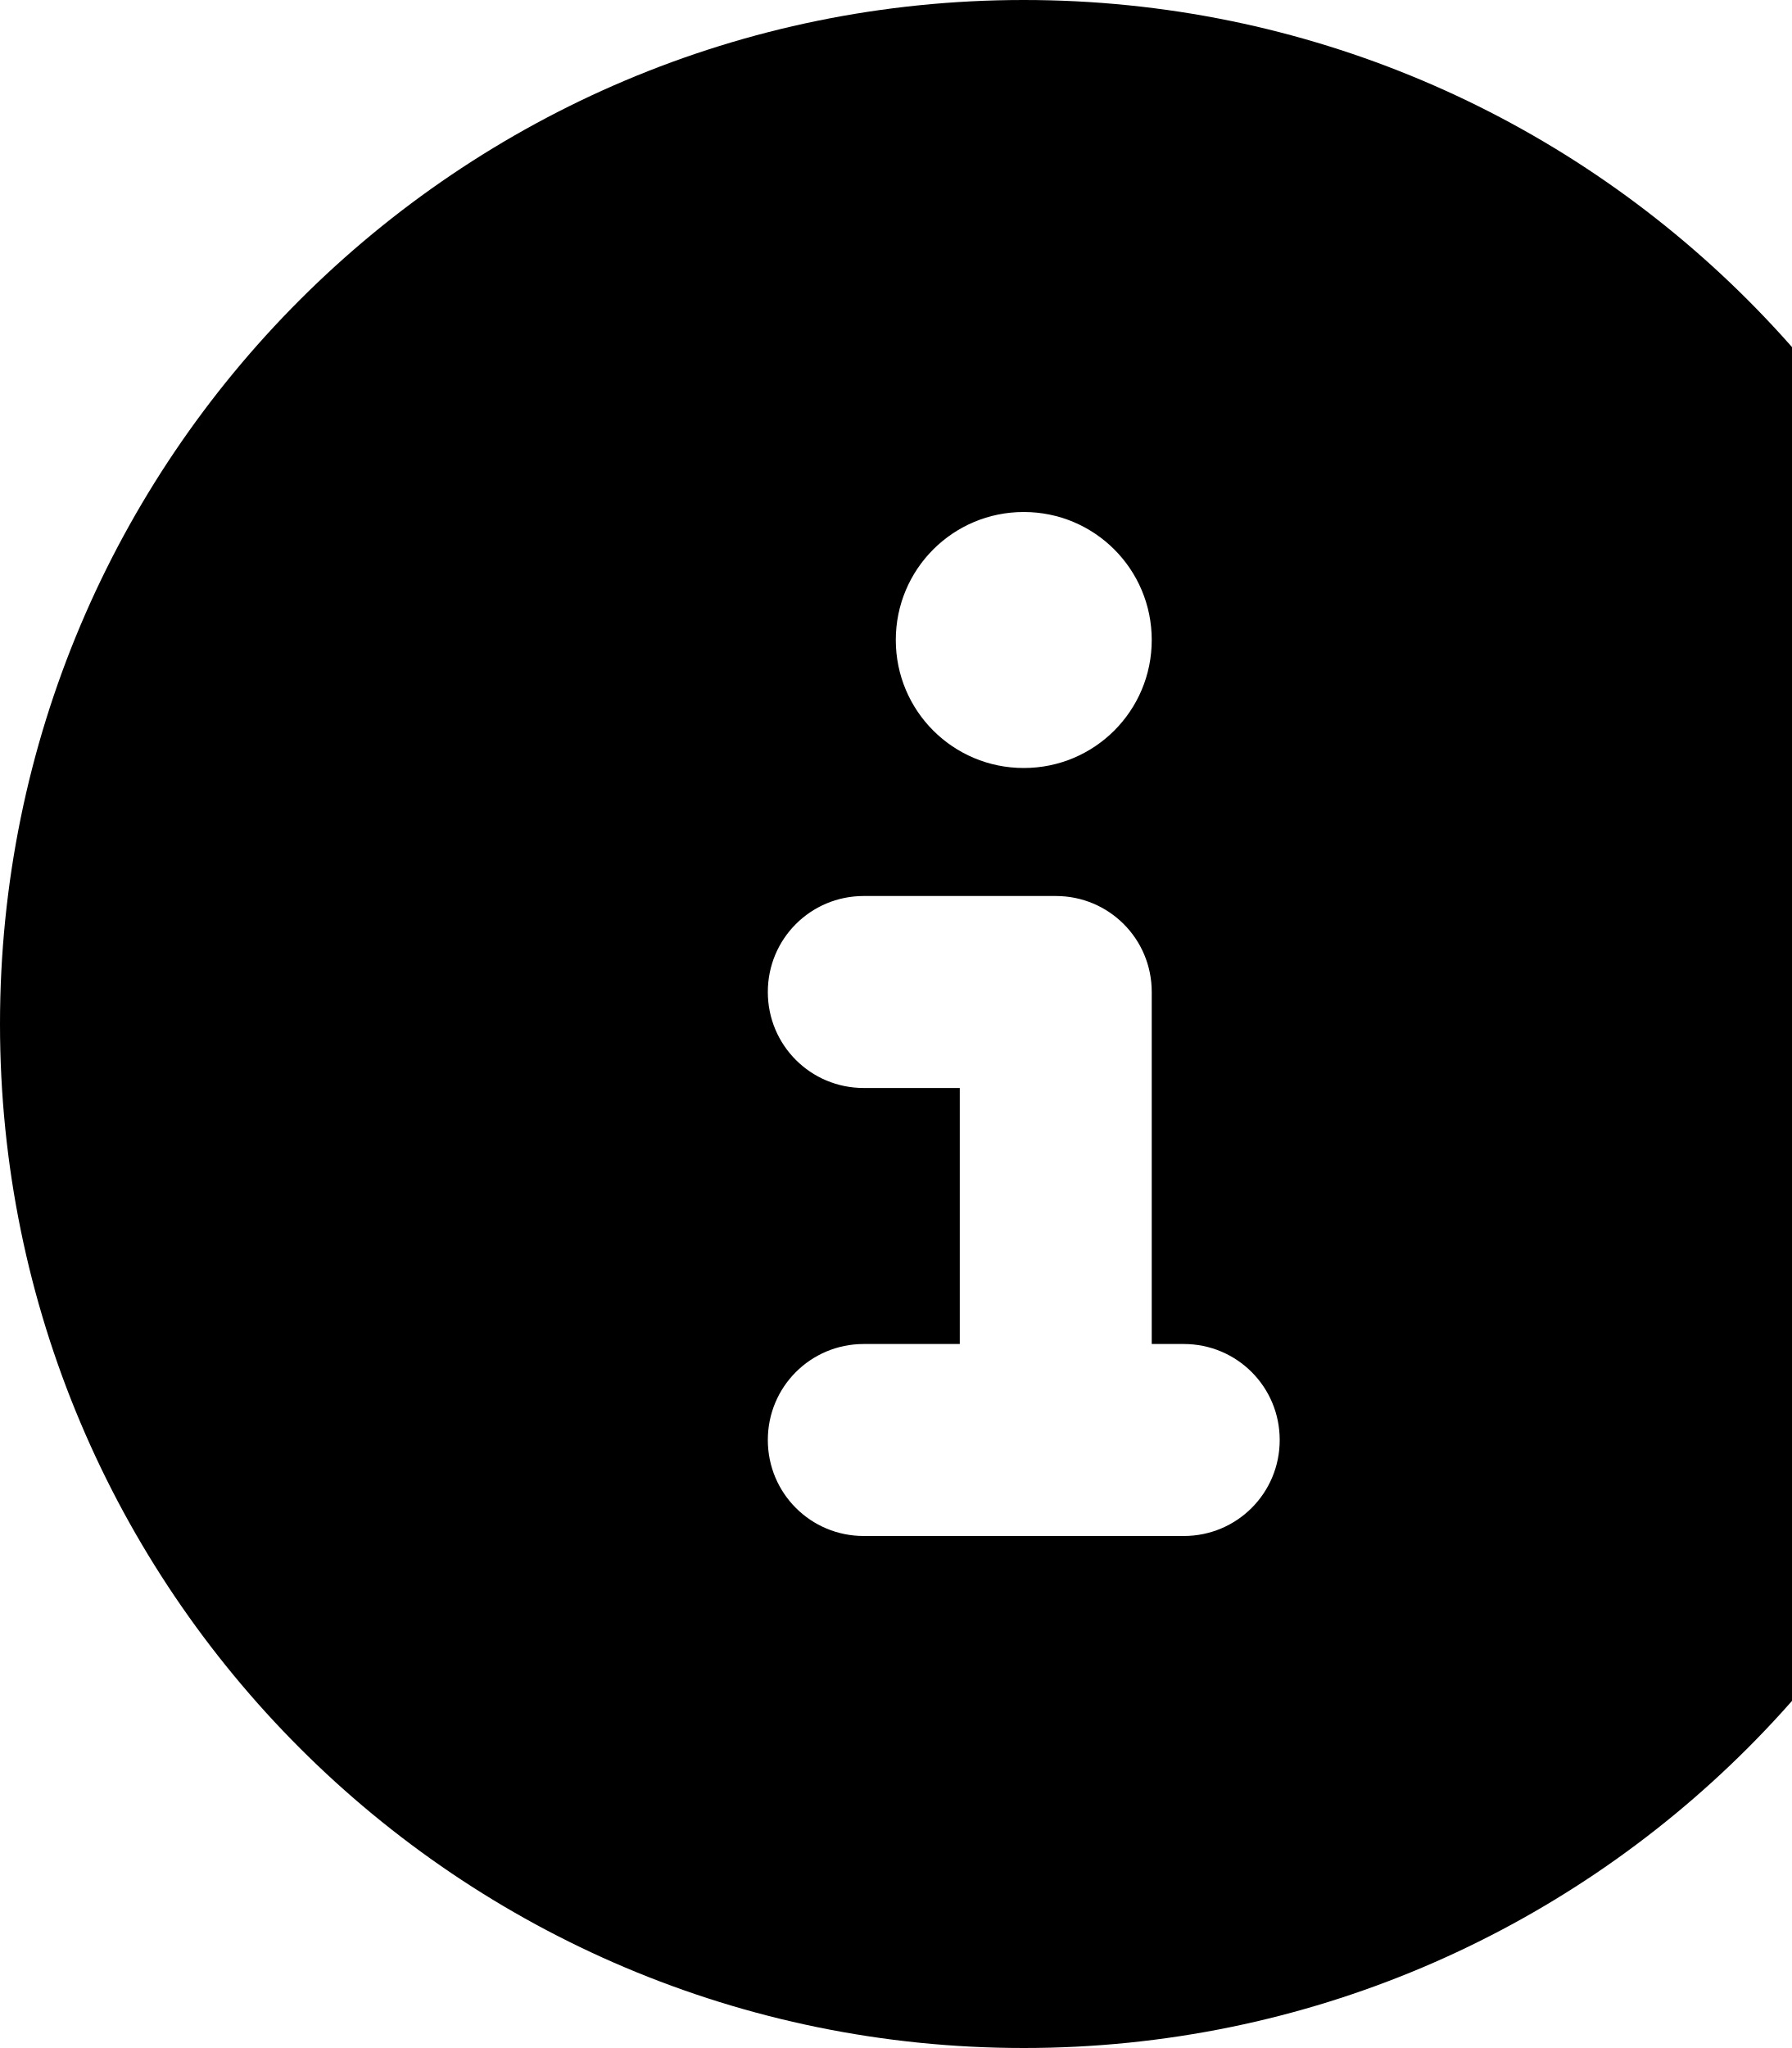
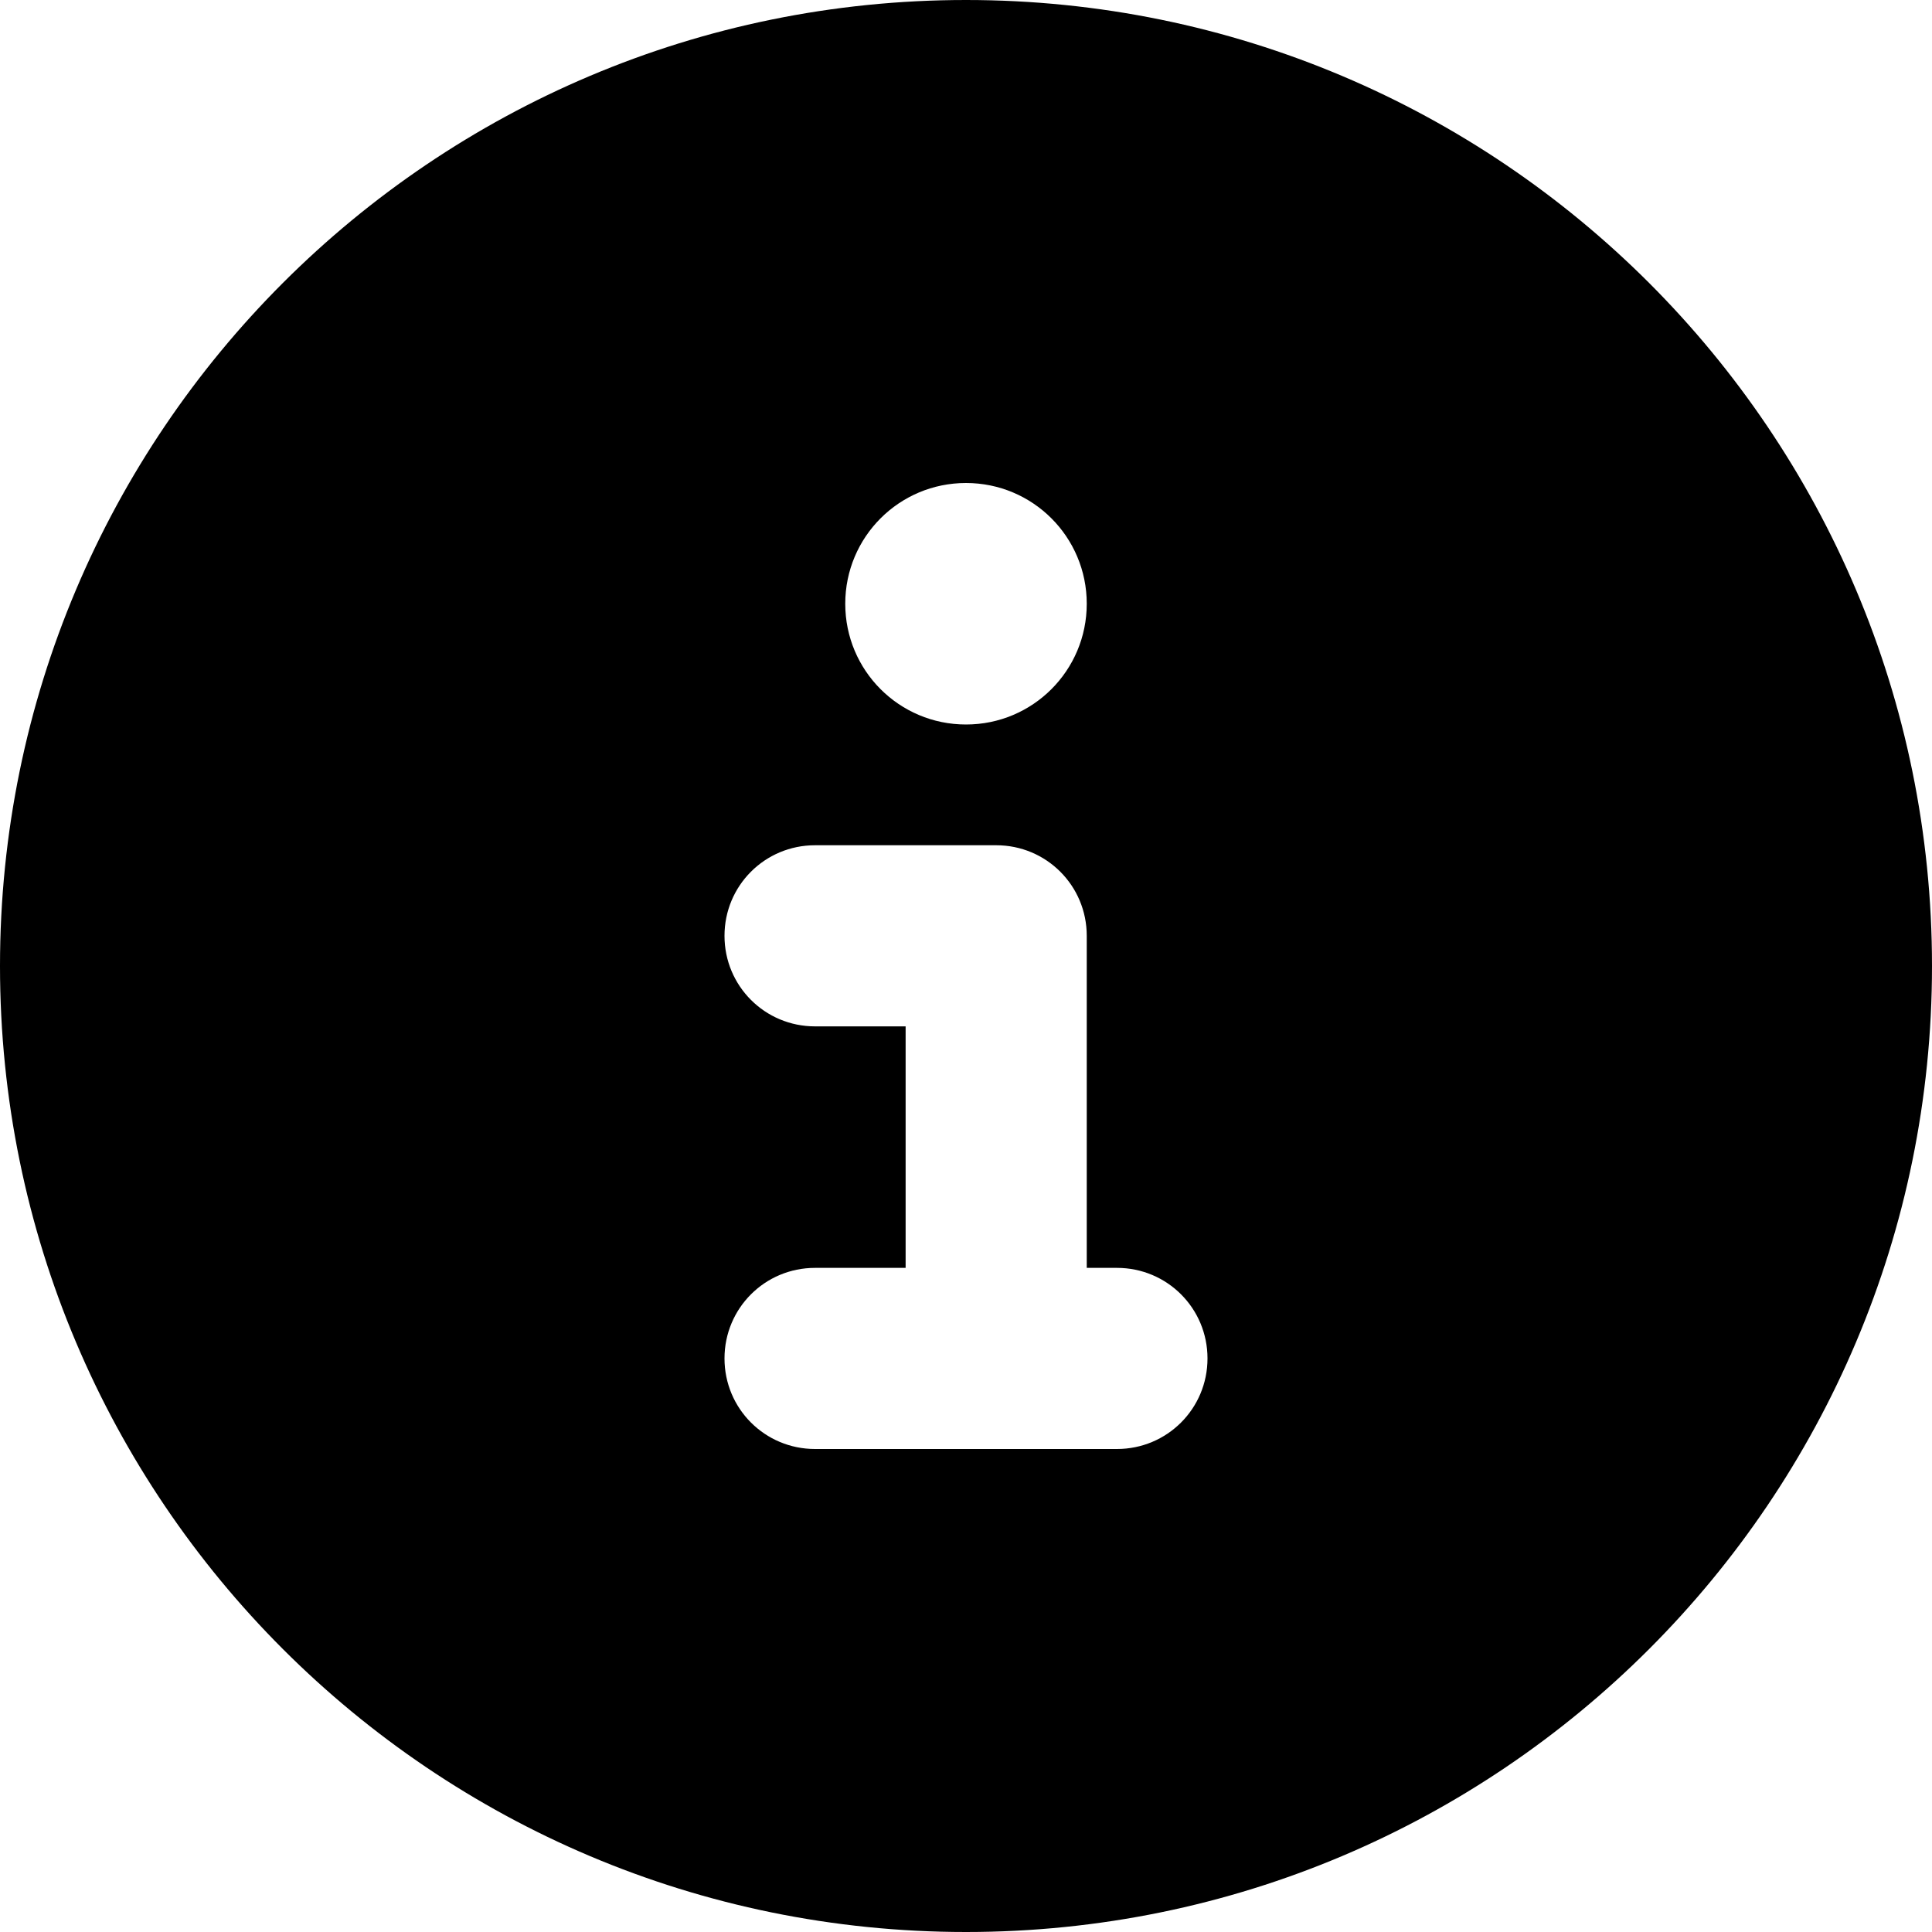
- <svg xmlns="http://www.w3.org/2000/svg" aria-hidden="true" focusable="false" data-prefix="fab" data-icon="circle-info" class="svg-inline--fa fa-circle-info fa-w-14" role="img" viewBox="0 0 448 512">
-   <path fill="currentColor" d="M256 512c141.4 0 256-114.6 256-256S397.4 0 256 0S0 114.6 0 256S114.6 512 256 512zM216 336h24V272H216c-13.3 0-24-10.7-24-24s10.7-24 24-24h48c13.3 0 24 10.7 24 24v88h8c13.3 0 24 10.7 24 24s-10.7 24-24 24H216c-13.3 0-24-10.7-24-24s10.7-24 24-24zm40-144c-17.7 0-32-14.3-32-32s14.3-32 32-32s32 14.3 32 32s-14.3 32-32 32z" />
+ <svg xmlns="http://www.w3.org/2000/svg" fill="currentColor" viewBox="0 0 512 512">
+   <path d="M256 512c141.4 0 256-114.6 256-256S397.4 0 256 0S0 114.6 0 256S114.6 512 256 512zM216 336h24V272H216c-13.3 0-24-10.7-24-24s10.7-24 24-24h48c13.3 0 24 10.7 24 24v88h8c13.3 0 24 10.7 24 24s-10.7 24-24 24H216c-13.3 0-24-10.7-24-24s10.7-24 24-24zm40-144c-17.7 0-32-14.3-32-32s14.3-32 32-32s32 14.3 32 32s-14.3 32-32 32z" />
</svg>
